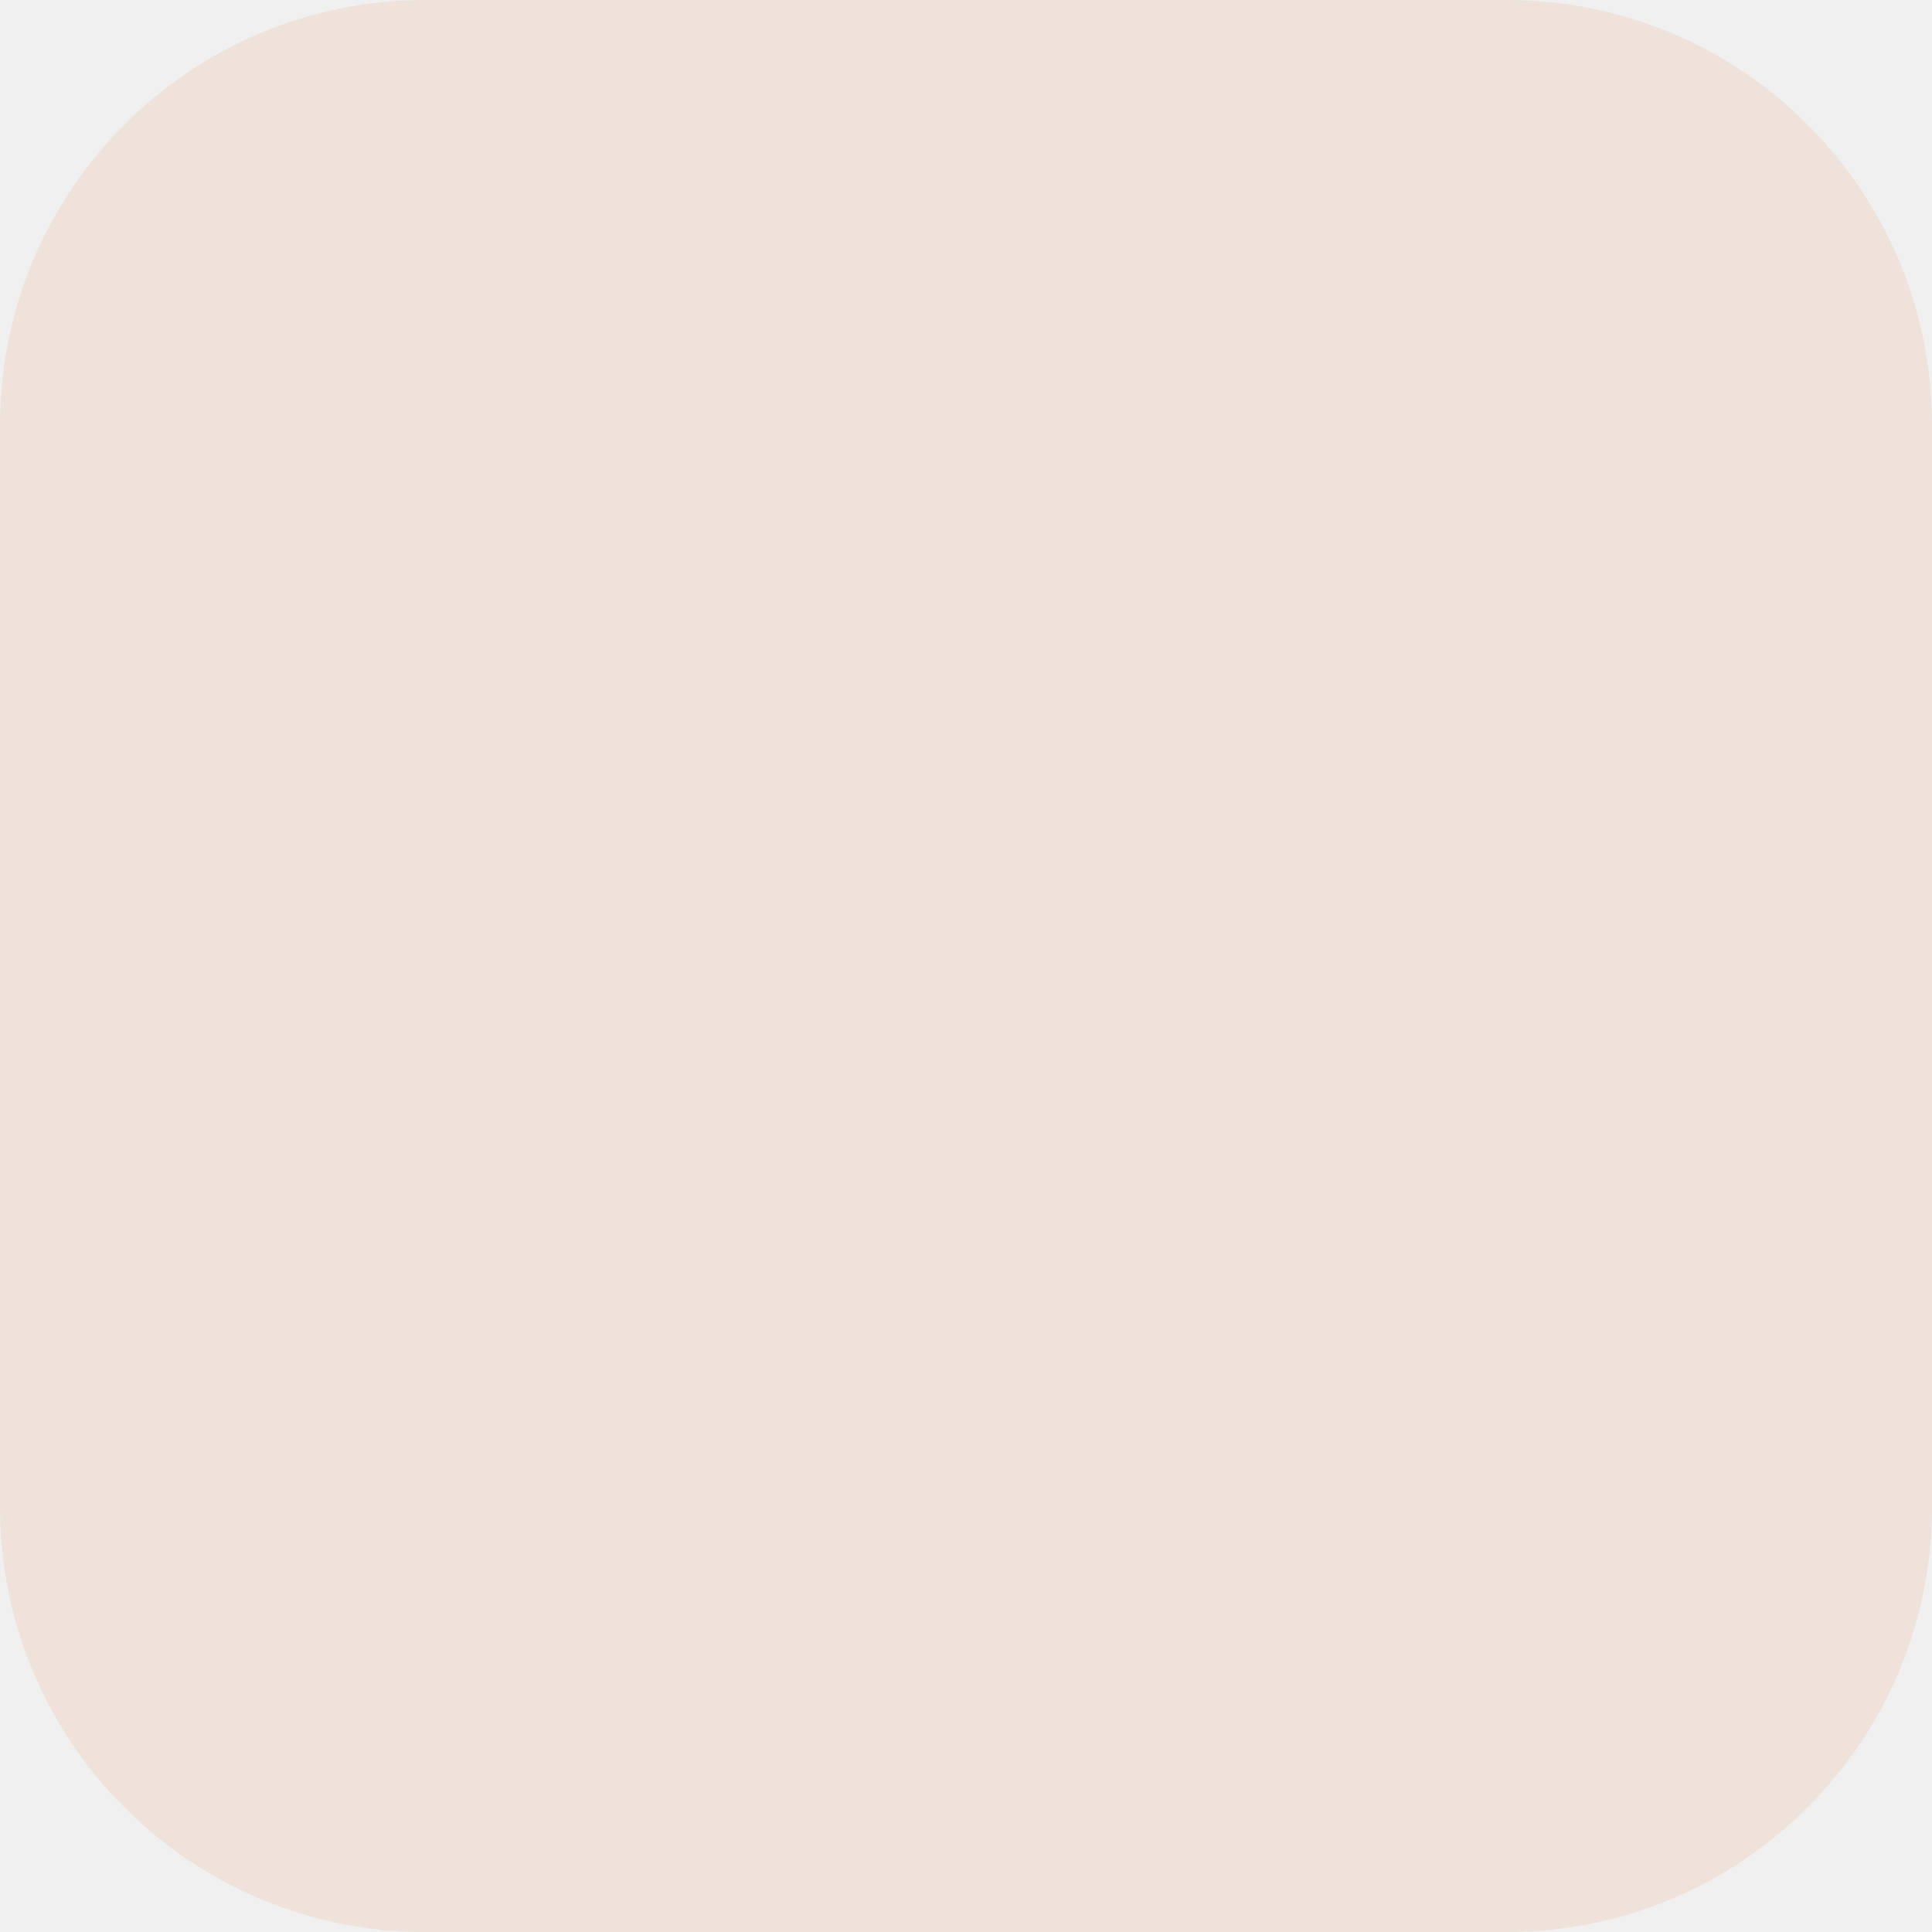
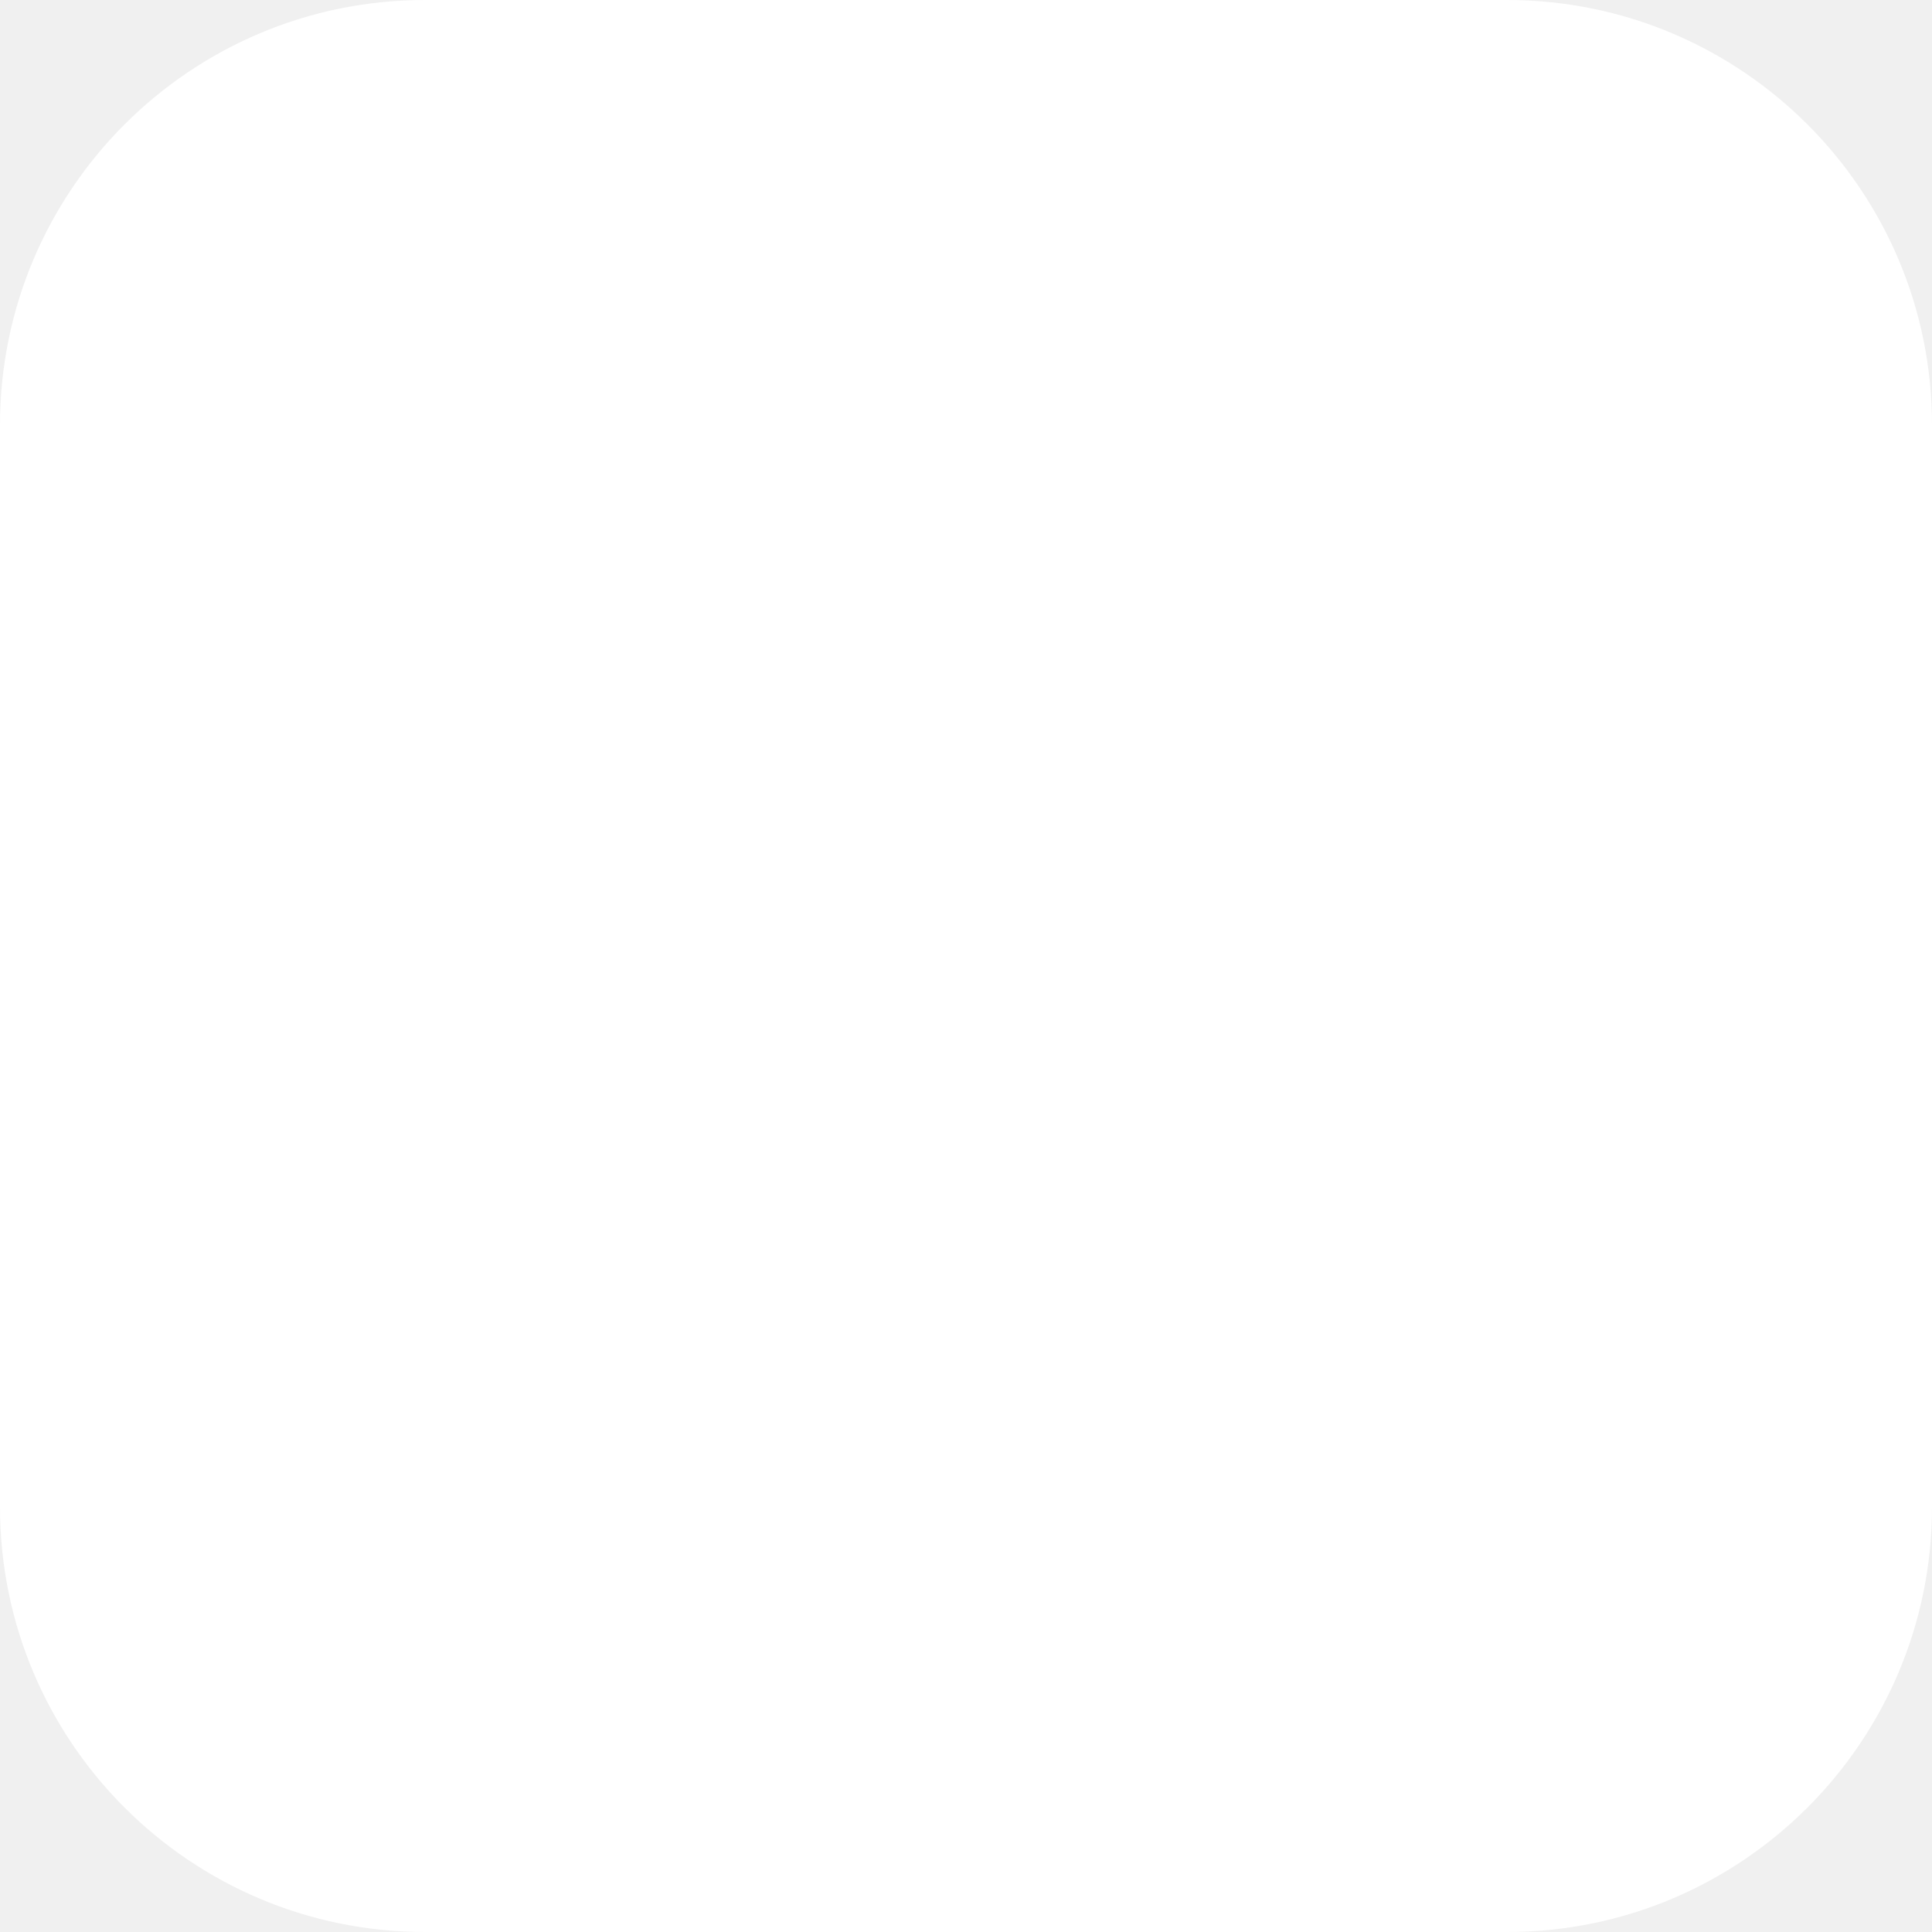
<svg xmlns="http://www.w3.org/2000/svg" width="256" height="256" viewBox="0 0 256 256">
  <defs>
    <clipPath id="tile">
      <rect width="256" height="256" rx="56.32" />
    </clipPath>
  </defs>
  <g clip-path="url(#tile)">
-     <rect width="256" height="256" fill="#efe2da" />
+     <rect width="256" height="256" fill="#ffffff" />
    <g transform="translate(137 210)">
      <g opacity="0">
        <animate attributeName="opacity" values="0;1" begin="1.15s" dur=".25s" fill="freeze" />
        <animateTransform attributeName="transform" type="scale" values=".6;1.06;1" keyTimes="0;.6;1" begin="1.15s" dur=".45s" fill="freeze" />
-         <path d="M89 210V150C89 124 109 110 137 110C165 110 185 124 185 150V210Z" transform="translate(-137 -210)" fill="#d99a88" />
+         <path d="M89 210V150C89 124 109 110 137 110C165 110 185 124 185 150V210Z" transform="translate(-137 -210)" fill="#141414" />
      </g>
    </g>
-     <g fill="none" stroke="#2a1f1f" stroke-width="8" stroke-linecap="round" stroke-linejoin="round">
+     <g fill="none" stroke="#141414" stroke-width="8" stroke-linecap="round" stroke-linejoin="round">
      <path d="M44.5 120.7L46.8 118.8L49.1 116.9L51.4 115.0L53.7 113.1L56.0 111.1L58.3 109.0L60.5 106.9L62.7 104.8L64.9 102.6L67.1 100.5L69.2 98.4L71.4 96.3L73.5 94.3L75.7 92.3L77.8 90.3L79.9 88.4L82.1 86.5L84.2 84.5L86.4 82.6L88.5 80.6L90.7 78.6L92.9 76.6L95.1 74.7L97.3 72.7L99.5 70.8L101.7 69.0L104.0 67.2L106.2 65.4L108.4 63.6L110.6 61.8L112.8 60.0L115.0 58.1L117.2 56.2L119.4 54.3L121.5 52.3L123.7 50.3L125.8 48.2L127.9 46.2L130.0 48.3L132.1 50.3L134.2 52.3L136.4 54.4L138.6 56.4L140.9 58.4L143.2 60.4L145.6 62.4L147.9 64.4L150.2 66.3L152.4 68.2L154.7 70.2L156.8 72.0L159.0 73.9L161.3 75.8L163.5 77.7L165.8 79.6L168.1 81.4L170.4 83.3L172.7 85.2L175.0 87.1L177.2 89.0L179.4 91.0L181.5 92.9L183.6 94.9L185.6 96.8L187.6 98.8L189.7 100.8L191.8 102.9L193.9 104.9L196.1 106.9L198.3 108.9L200.5 110.9L202.7 112.9L204.9 114.9L207.1 116.8L209.2 118.8L211.3 120.7" pathLength="1" stroke-dasharray="1 2" stroke-dashoffset="1" visibility="hidden">
        <set attributeName="visibility" to="visible" begin="0s" fill="freeze" />
        <animate attributeName="stroke-dashoffset" values="1;0" begin="0s" dur="0.55s" fill="freeze" calcMode="spline" keyTimes="0;1" keySplines=".6 0 .3 1" />
      </path>
      <path d="M79.1 215.2L79.2 212.1L79.3 209.0L79.4 205.9L79.5 202.9L79.6 199.9L79.6 197.0L79.7 194.0L79.7 191.1L79.7 188.2L79.7 185.3L79.7 182.4L79.6 179.5L79.6 176.5L79.6 173.6L79.6 170.6L79.5 167.7L79.5 164.8L79.5 161.8L79.6 158.9L79.6 156.0L79.7 153.0L80.1 150.0L80.6 147.2L81.4 144.5L82.3 141.8L83.4 139.3L84.7 136.8L86.2 134.5L87.8 132.2L89.6 130.0L91.5 127.9L93.6 126.0L95.8 124.2L98.1 122.6L100.5 121.1L103.1 119.9L105.8 118.8L108.6 117.9L111.5 117.2L114.5 116.7L117.6 116.3L120.8 116.0L124.2 115.8L127.7 115.8L131.2 115.9L134.7 116.1L138.1 116.4L141.5 116.8L144.8 117.4L148.0 118.1L151.0 118.9L153.8 119.9L156.5 121.0L159.0 122.2L161.3 123.6L163.4 125.2L165.4 126.9L167.3 128.8L169.0 130.8L170.5 132.9L171.9 135.2L173.2 137.7L174.2 140.3L175.0 143.1L175.6 146.0L175.9 149.0L176.1 152.2L176.0 155.6L175.8 158.7L175.7 161.8L175.5 164.9L175.4 168.0L175.3 171.1L175.3 174.1L175.3 177.2L175.4 180.3L175.4 183.3L175.5 186.4L175.6 189.5L175.8 192.6L175.8 195.6L175.9 198.7L176.0 201.8L176.0 204.8L175.9 207.8L175.9 210.8L175.7 213.7L175.6 216.6" pathLength="1" stroke-dasharray="1 2" stroke-dashoffset="1" visibility="hidden">
        <set attributeName="visibility" to="visible" begin="0.4s" fill="freeze" />
        <animate attributeName="stroke-dashoffset" values="1;0" begin="0.4s" dur="0.7s" fill="freeze" calcMode="spline" keyTimes="0;1" keySplines=".6 0 .3 1" />
      </path>
      <path d="M40.0 216.8L42.8 216.8L45.7 216.7L48.5 216.6L51.4 216.5L54.3 216.4L57.3 216.2L60.2 216.0L63.2 215.9L66.1 215.7L69.1 215.5L72.0 215.4L74.9 215.3L77.9 215.2L80.8 215.2L83.8 215.2L86.8 215.2L89.8 215.3L92.9 215.3L96.0 215.4L99.1 215.5L102.3 215.6L105.4 215.7L108.6 215.8L111.8 215.8L114.9 215.9L118.0 215.9L121.1 215.8L124.1 215.7L127.1 215.7L130.1 215.5L133.0 215.4L135.9 215.3L138.8 215.2L141.7 215.2L144.6 215.1L147.5 215.1L150.4 215.2L153.4 215.3L156.3 215.4L159.3 215.5L162.2 215.7L165.2 215.9L168.1 216.1L171.0 216.3L173.9 216.5L176.8 216.7L179.7 216.8L182.6 216.9L185.6 216.9L188.6 216.9L191.7 216.9L194.8 216.9L197.9 216.8L201.1 216.7L204.3 216.6L207.5 216.5L210.6 216.4L213.8 216.3L216.9 216.3" pathLength="1" stroke-dasharray="1 2" stroke-dashoffset="1" visibility="hidden">
        <set attributeName="visibility" to="visible" begin="0.9s" fill="freeze" />
        <animate attributeName="stroke-dashoffset" values="1;0" begin="0.9s" dur="0.35s" fill="freeze" calcMode="spline" keyTimes="0;1" keySplines=".6 0 .3 1" />
      </path>
    </g>
  </g>
</svg>
